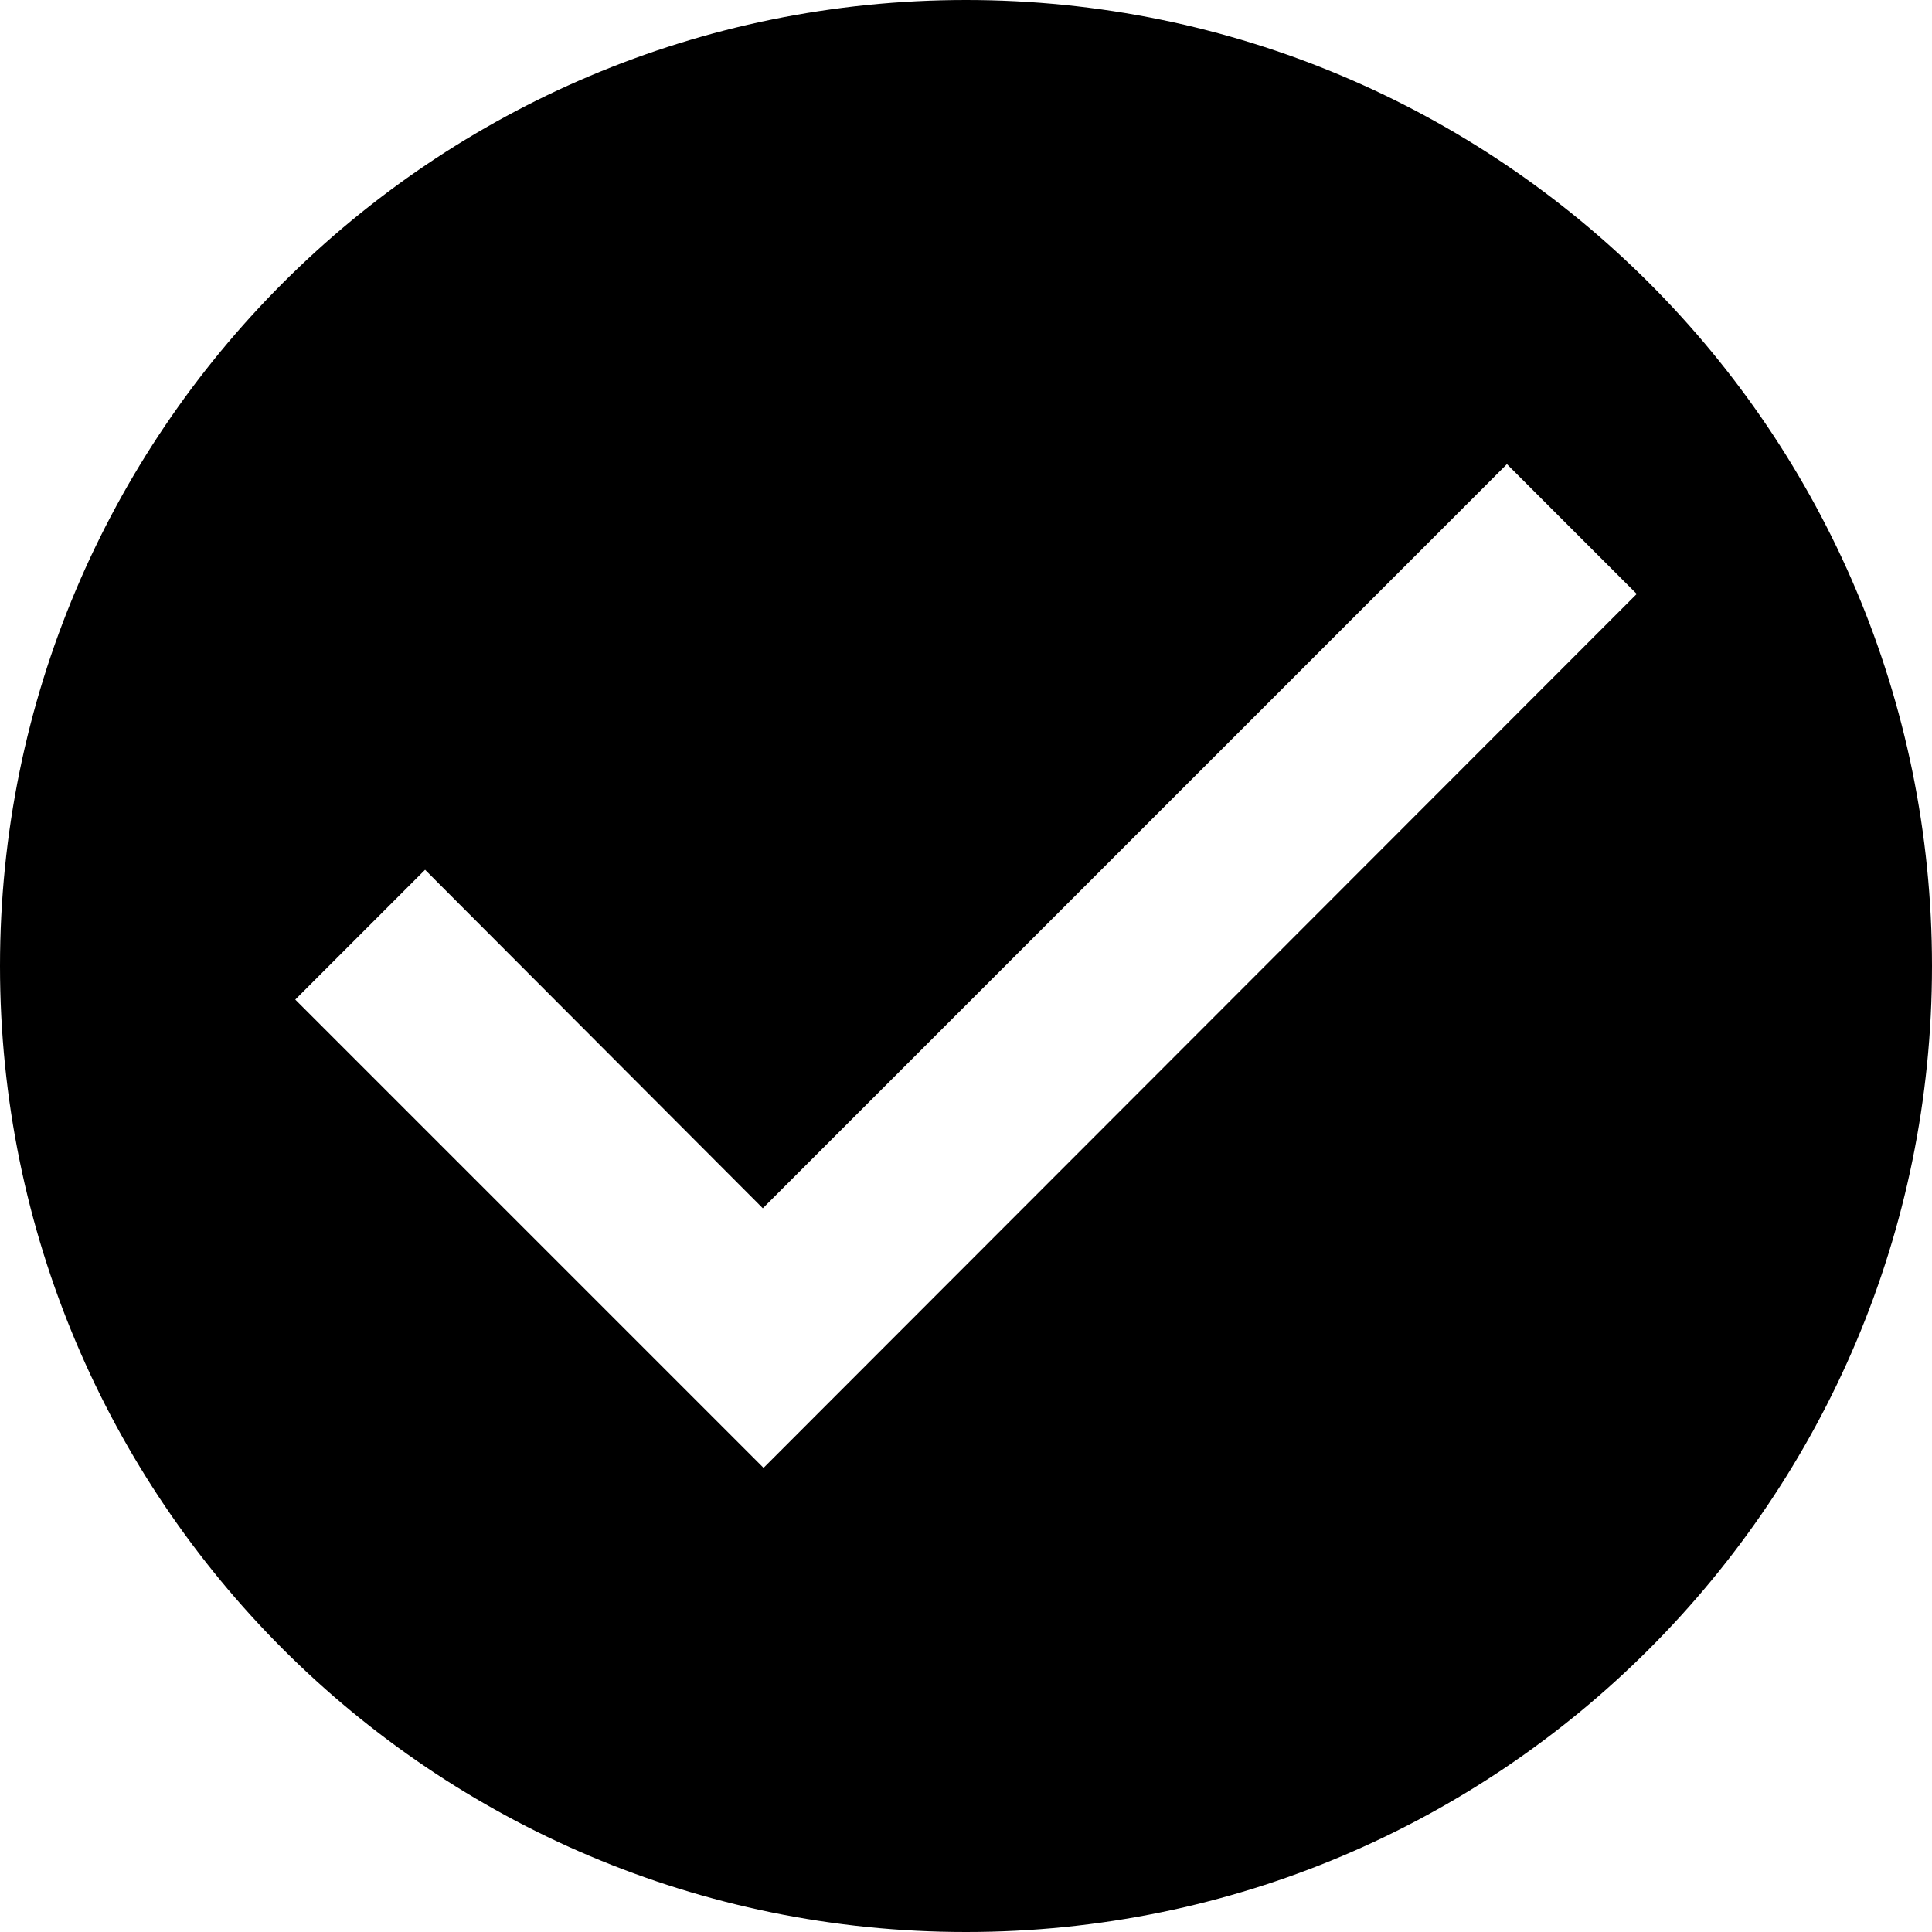
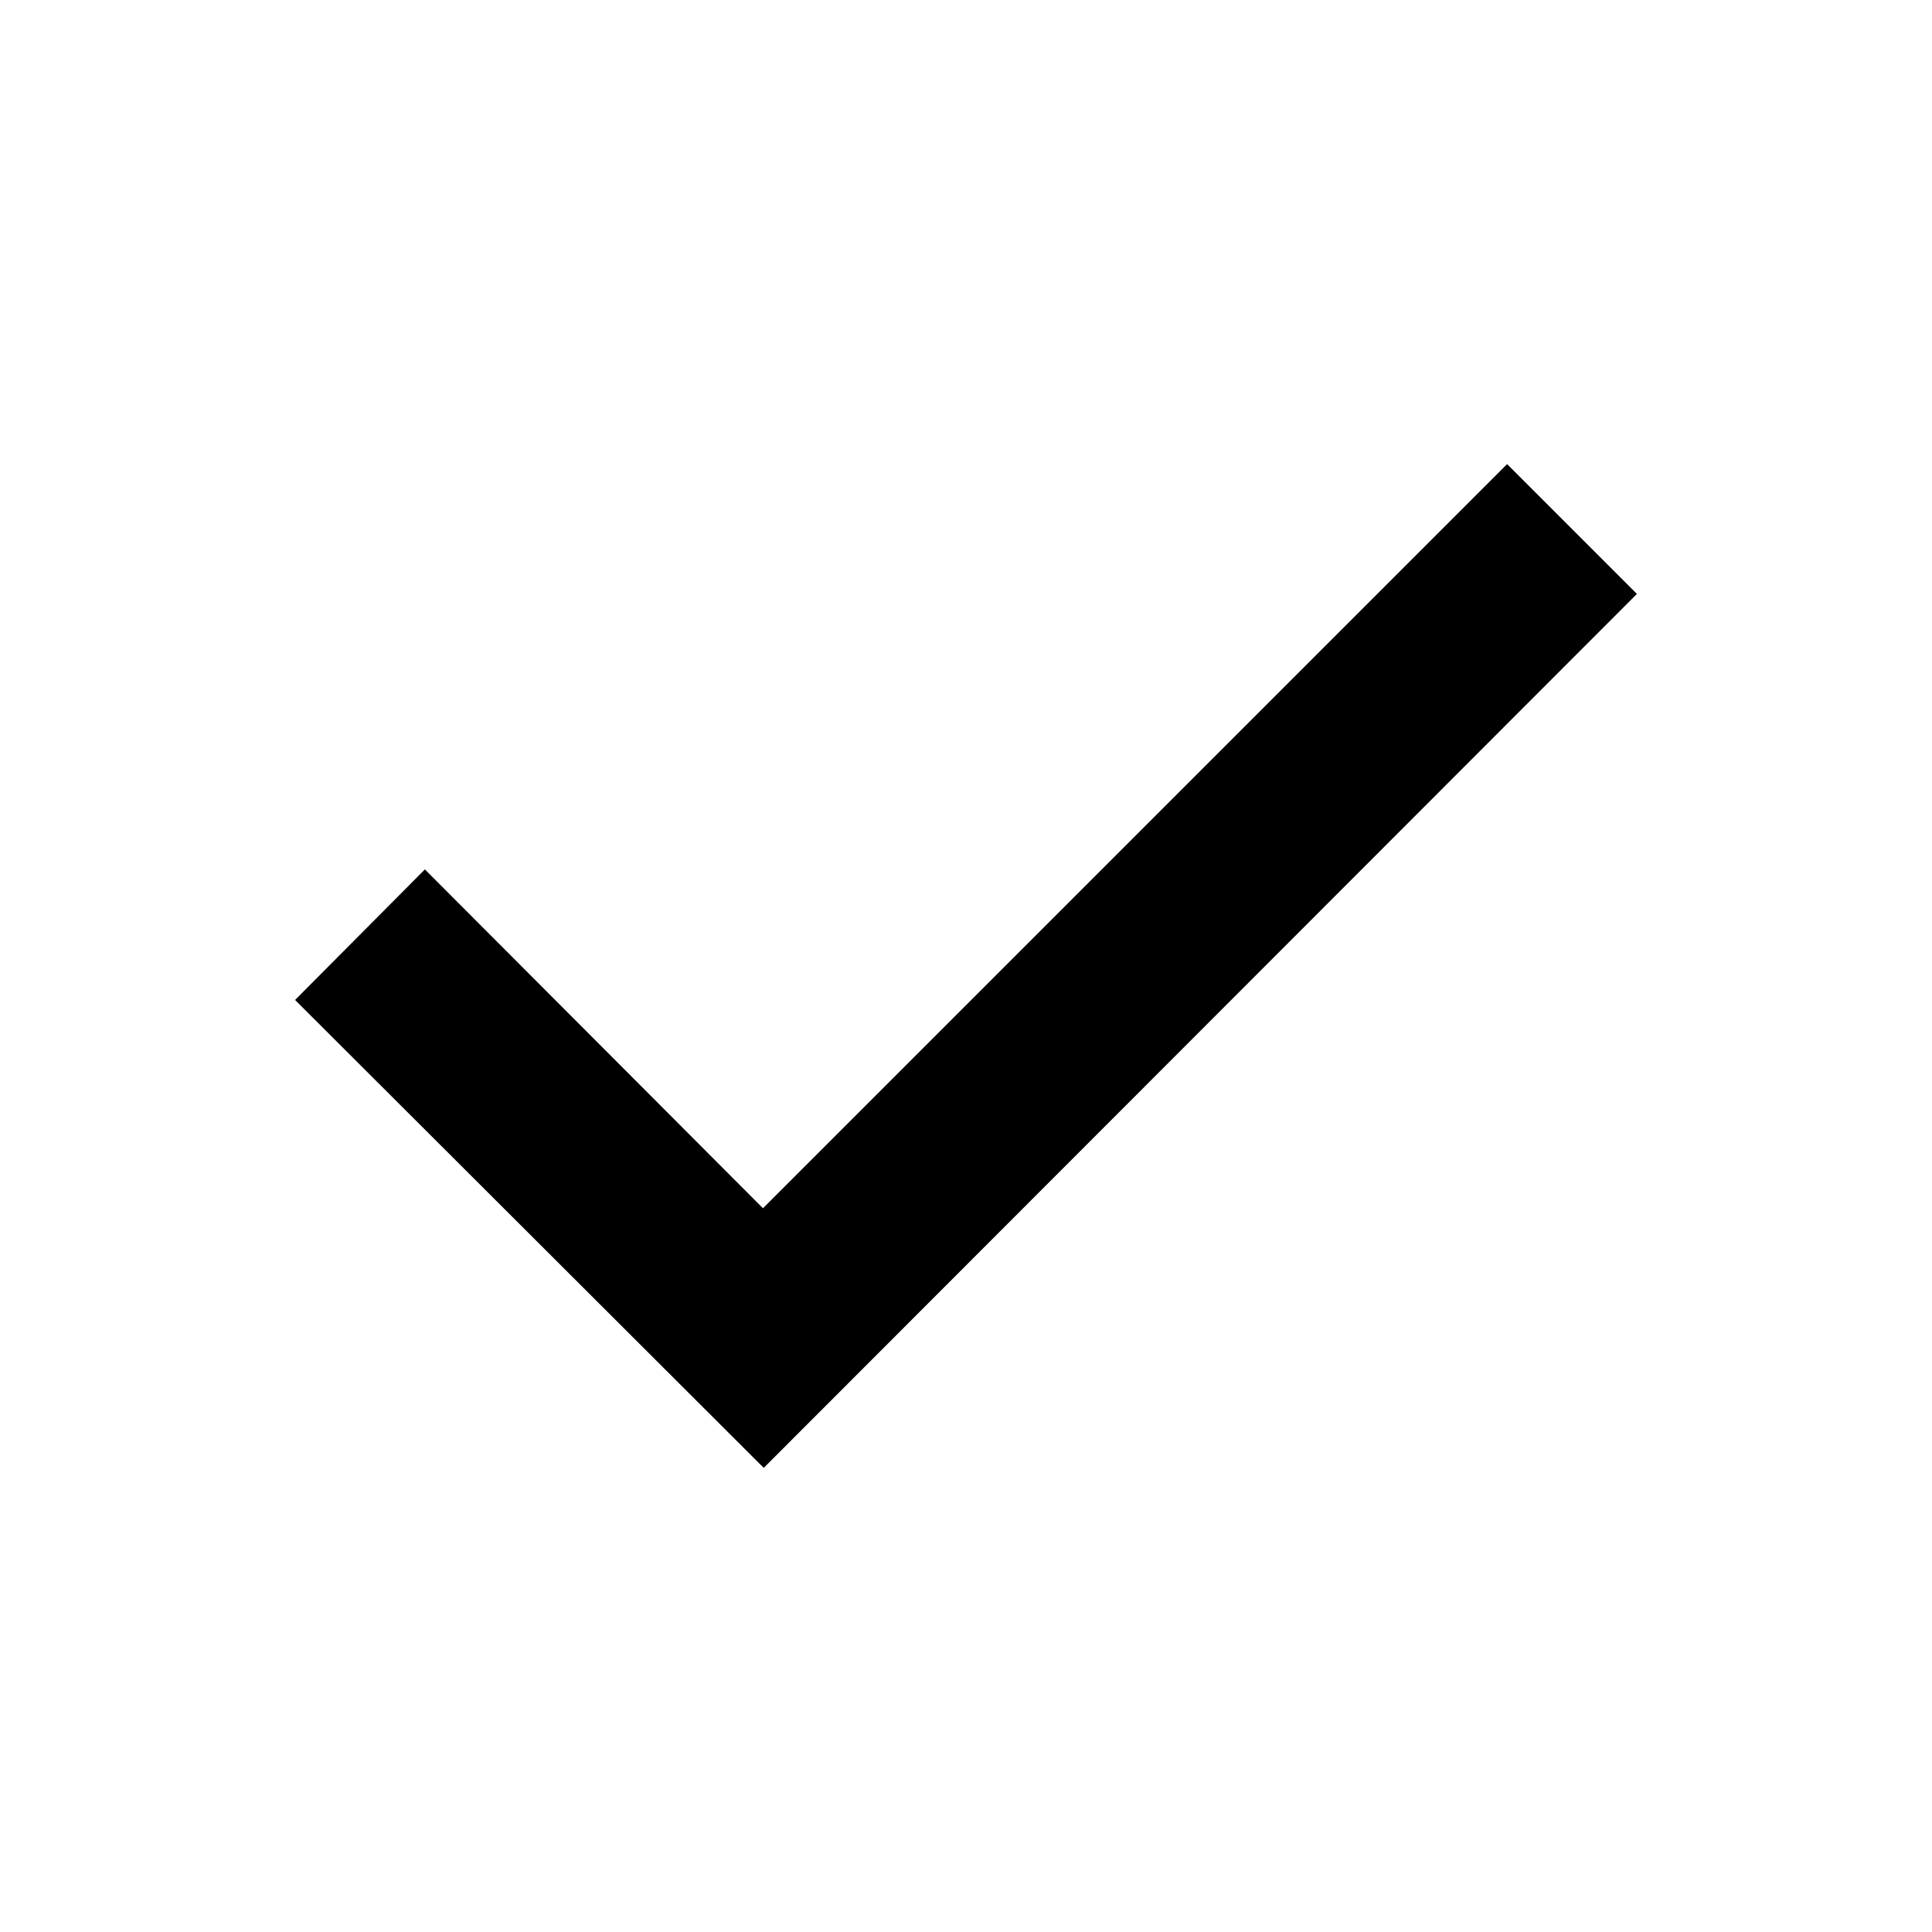
- <svg xmlns="http://www.w3.org/2000/svg" version="1.1" id="Layer_1" x="0px" y="0px" viewBox="0 0 1024 1024" enable-background="new 0 0 1024 1024" xml:space="preserve">
-   <path d="M512,0C229.2,0,0,229.2,0,512s229.2,512,512,512s512-229.2,512-512S794.8,0,512,0z M404.7,778L156.5,529.8l68.8-68.8  l179,179.4L798.7,246l68.8,68.8L404.7,778z" />
+ <svg xmlns="http://www.w3.org/2000/svg" version="1.1" id="Layer_1" x="0px" y="0px" viewBox="0 0 256 256" enable-background="new 0 0 256 256" xml:space="preserve">
+   <g>
+     <polygon points="101.1,160.1 56.3,115.2 39.1,132.5 101.2,194.5 216.9,78.7 199.7,61.5  " />
+   </g>
</svg>
